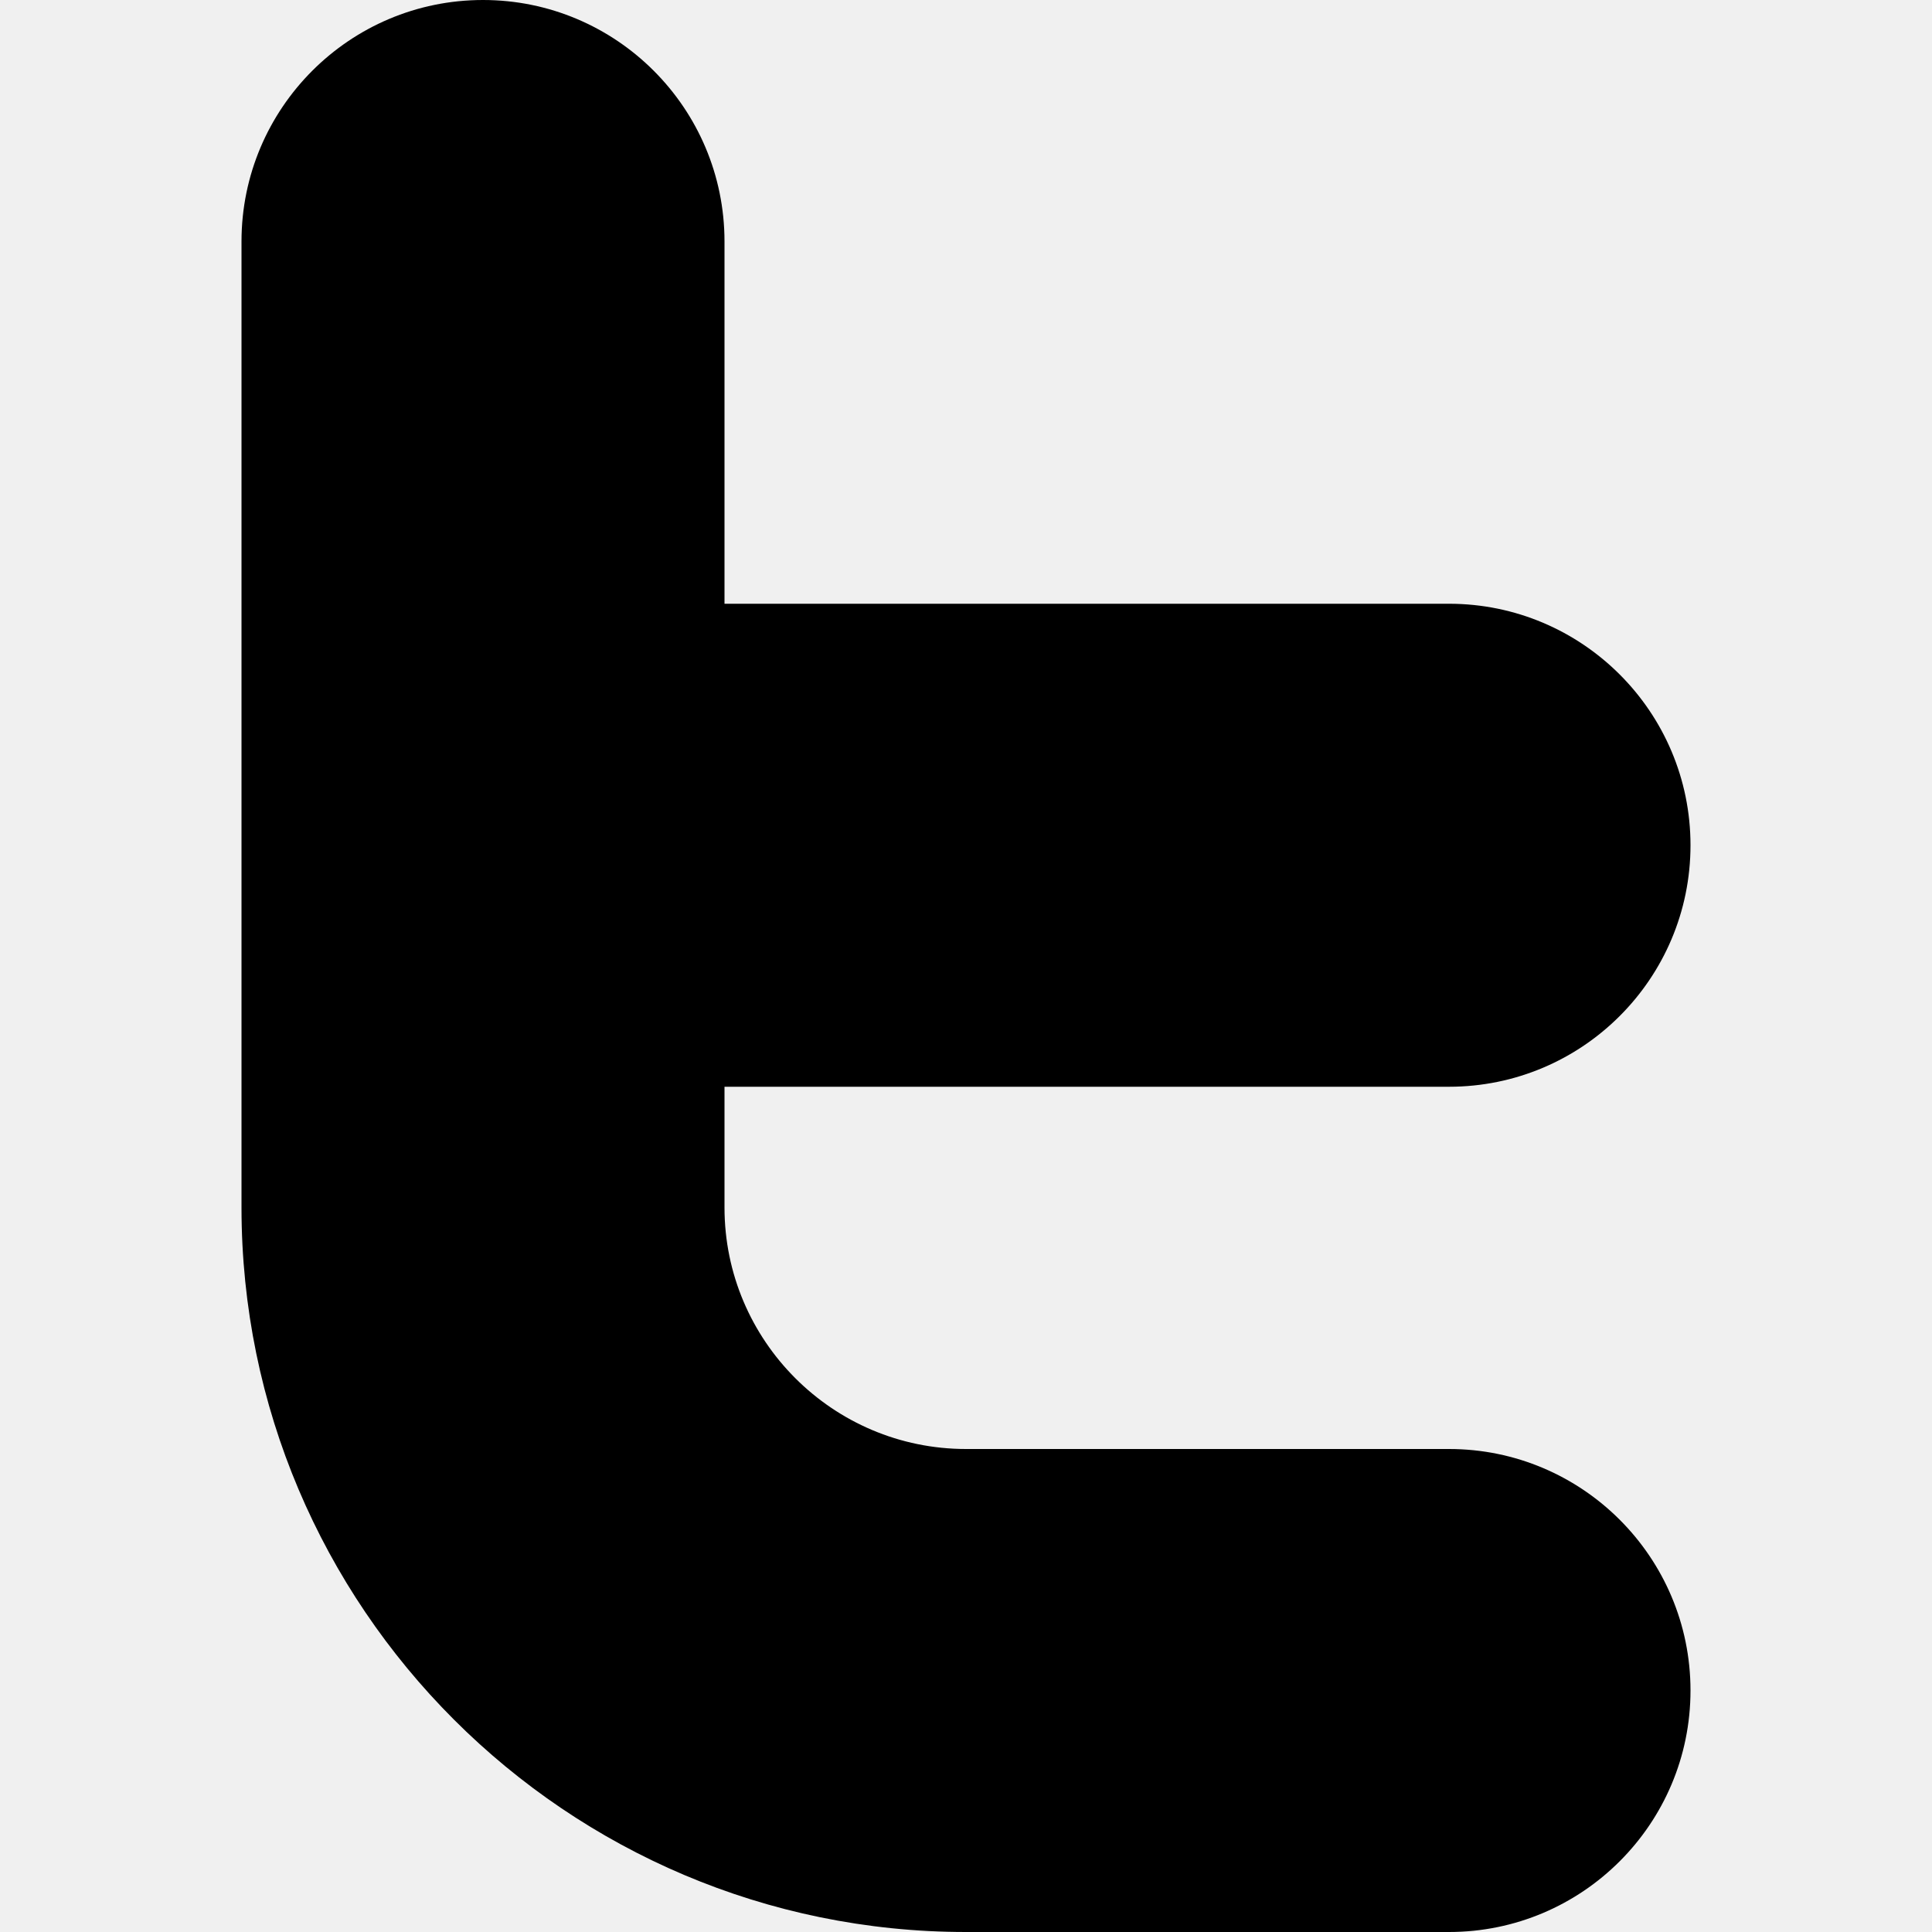
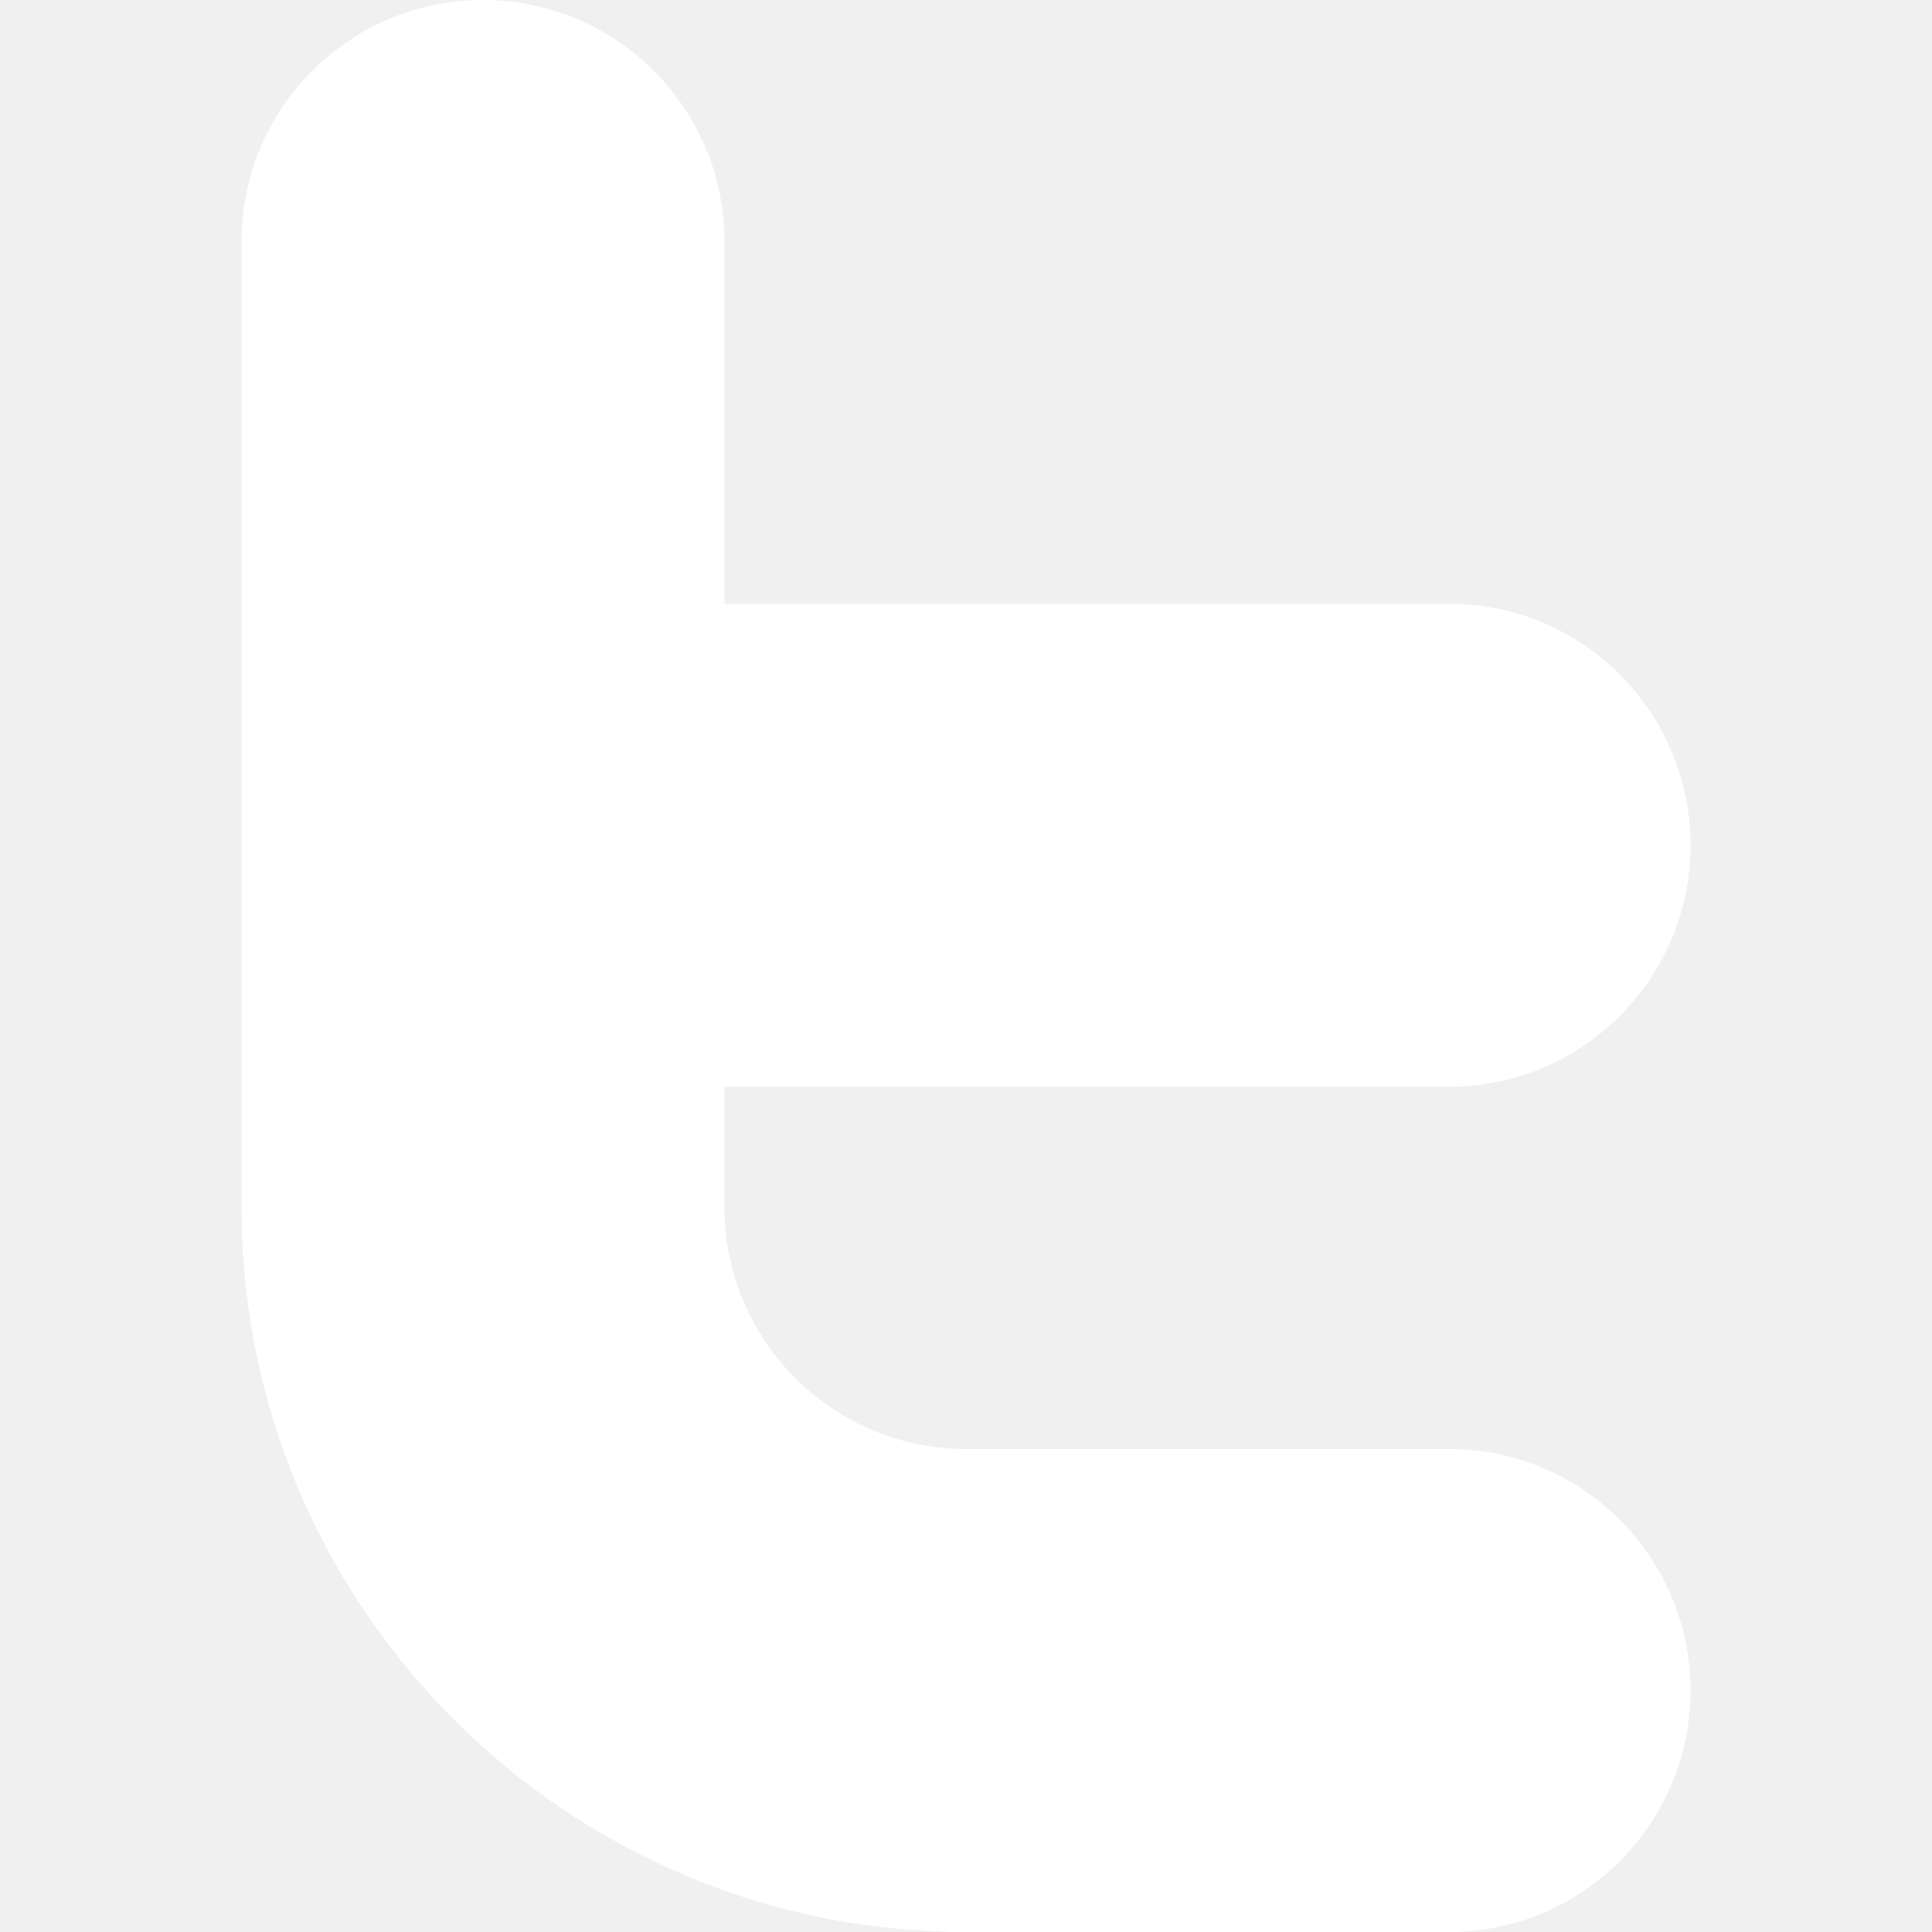
- <svg xmlns="http://www.w3.org/2000/svg" version="1.1" id="Capa_1" x="0px" y="0px" viewBox="0 0 512 512" style="enable-background:new 0 0 512 512;" xml:space="preserve">
-   <g>
-     <g>
-       <path d="M384,384H256c-35.296,0-64-28.704-64-64v-32h192c35.328,0,64-28.672,64-64s-28.672-64-64-64H192V64    c0-35.328-28.672-64-64-64S64,28.672,64,64v256c0,105.888,86.112,192,192,192h128c35.328,0,64-28.672,64-64S419.328,384,384,384z" />
+ <svg xmlns="http://www.w3.org/2000/svg" xml:space="preserve" style="enable-background:new 0 0 512 512;" viewBox="0 0 512 512" y="0px" x="0px" id="Capa_1" version="1.1">
+   <defs id="defs92" />
+   <g id="g57">
+     <g id="g55">
+       <path style="fill:#ffffff" id="path53" d="M384,384H256c-35.296,0-64-28.704-64-64v-32h192c35.328,0,64-28.672,64-64s-28.672-64-64-64H192V64    c0-35.328-28.672-64-64-64S64,28.672,64,64v256c0,105.888,86.112,192,192,192h128c35.328,0,64-28.672,64-64S419.328,384,384,384z" />
    </g>
  </g>
-   <g>
+   <g id="g59">
</g>
-   <g>
+   <g id="g61">
</g>
-   <g>
+   <g id="g63">
</g>
-   <g>
+   <g id="g65">
</g>
-   <g>
+   <g id="g67">
</g>
-   <g>
+   <g id="g69">
</g>
-   <g>
+   <g id="g71">
</g>
-   <g>
+   <g id="g73">
</g>
-   <g>
+   <g id="g75">
</g>
-   <g>
+   <g id="g77">
</g>
-   <g>
+   <g id="g79">
</g>
-   <g>
+   <g id="g81">
</g>
-   <g>
+   <g id="g83">
</g>
-   <g>
+   <g id="g85">
</g>
-   <g>
+   <g id="g87">
</g>
</svg>
